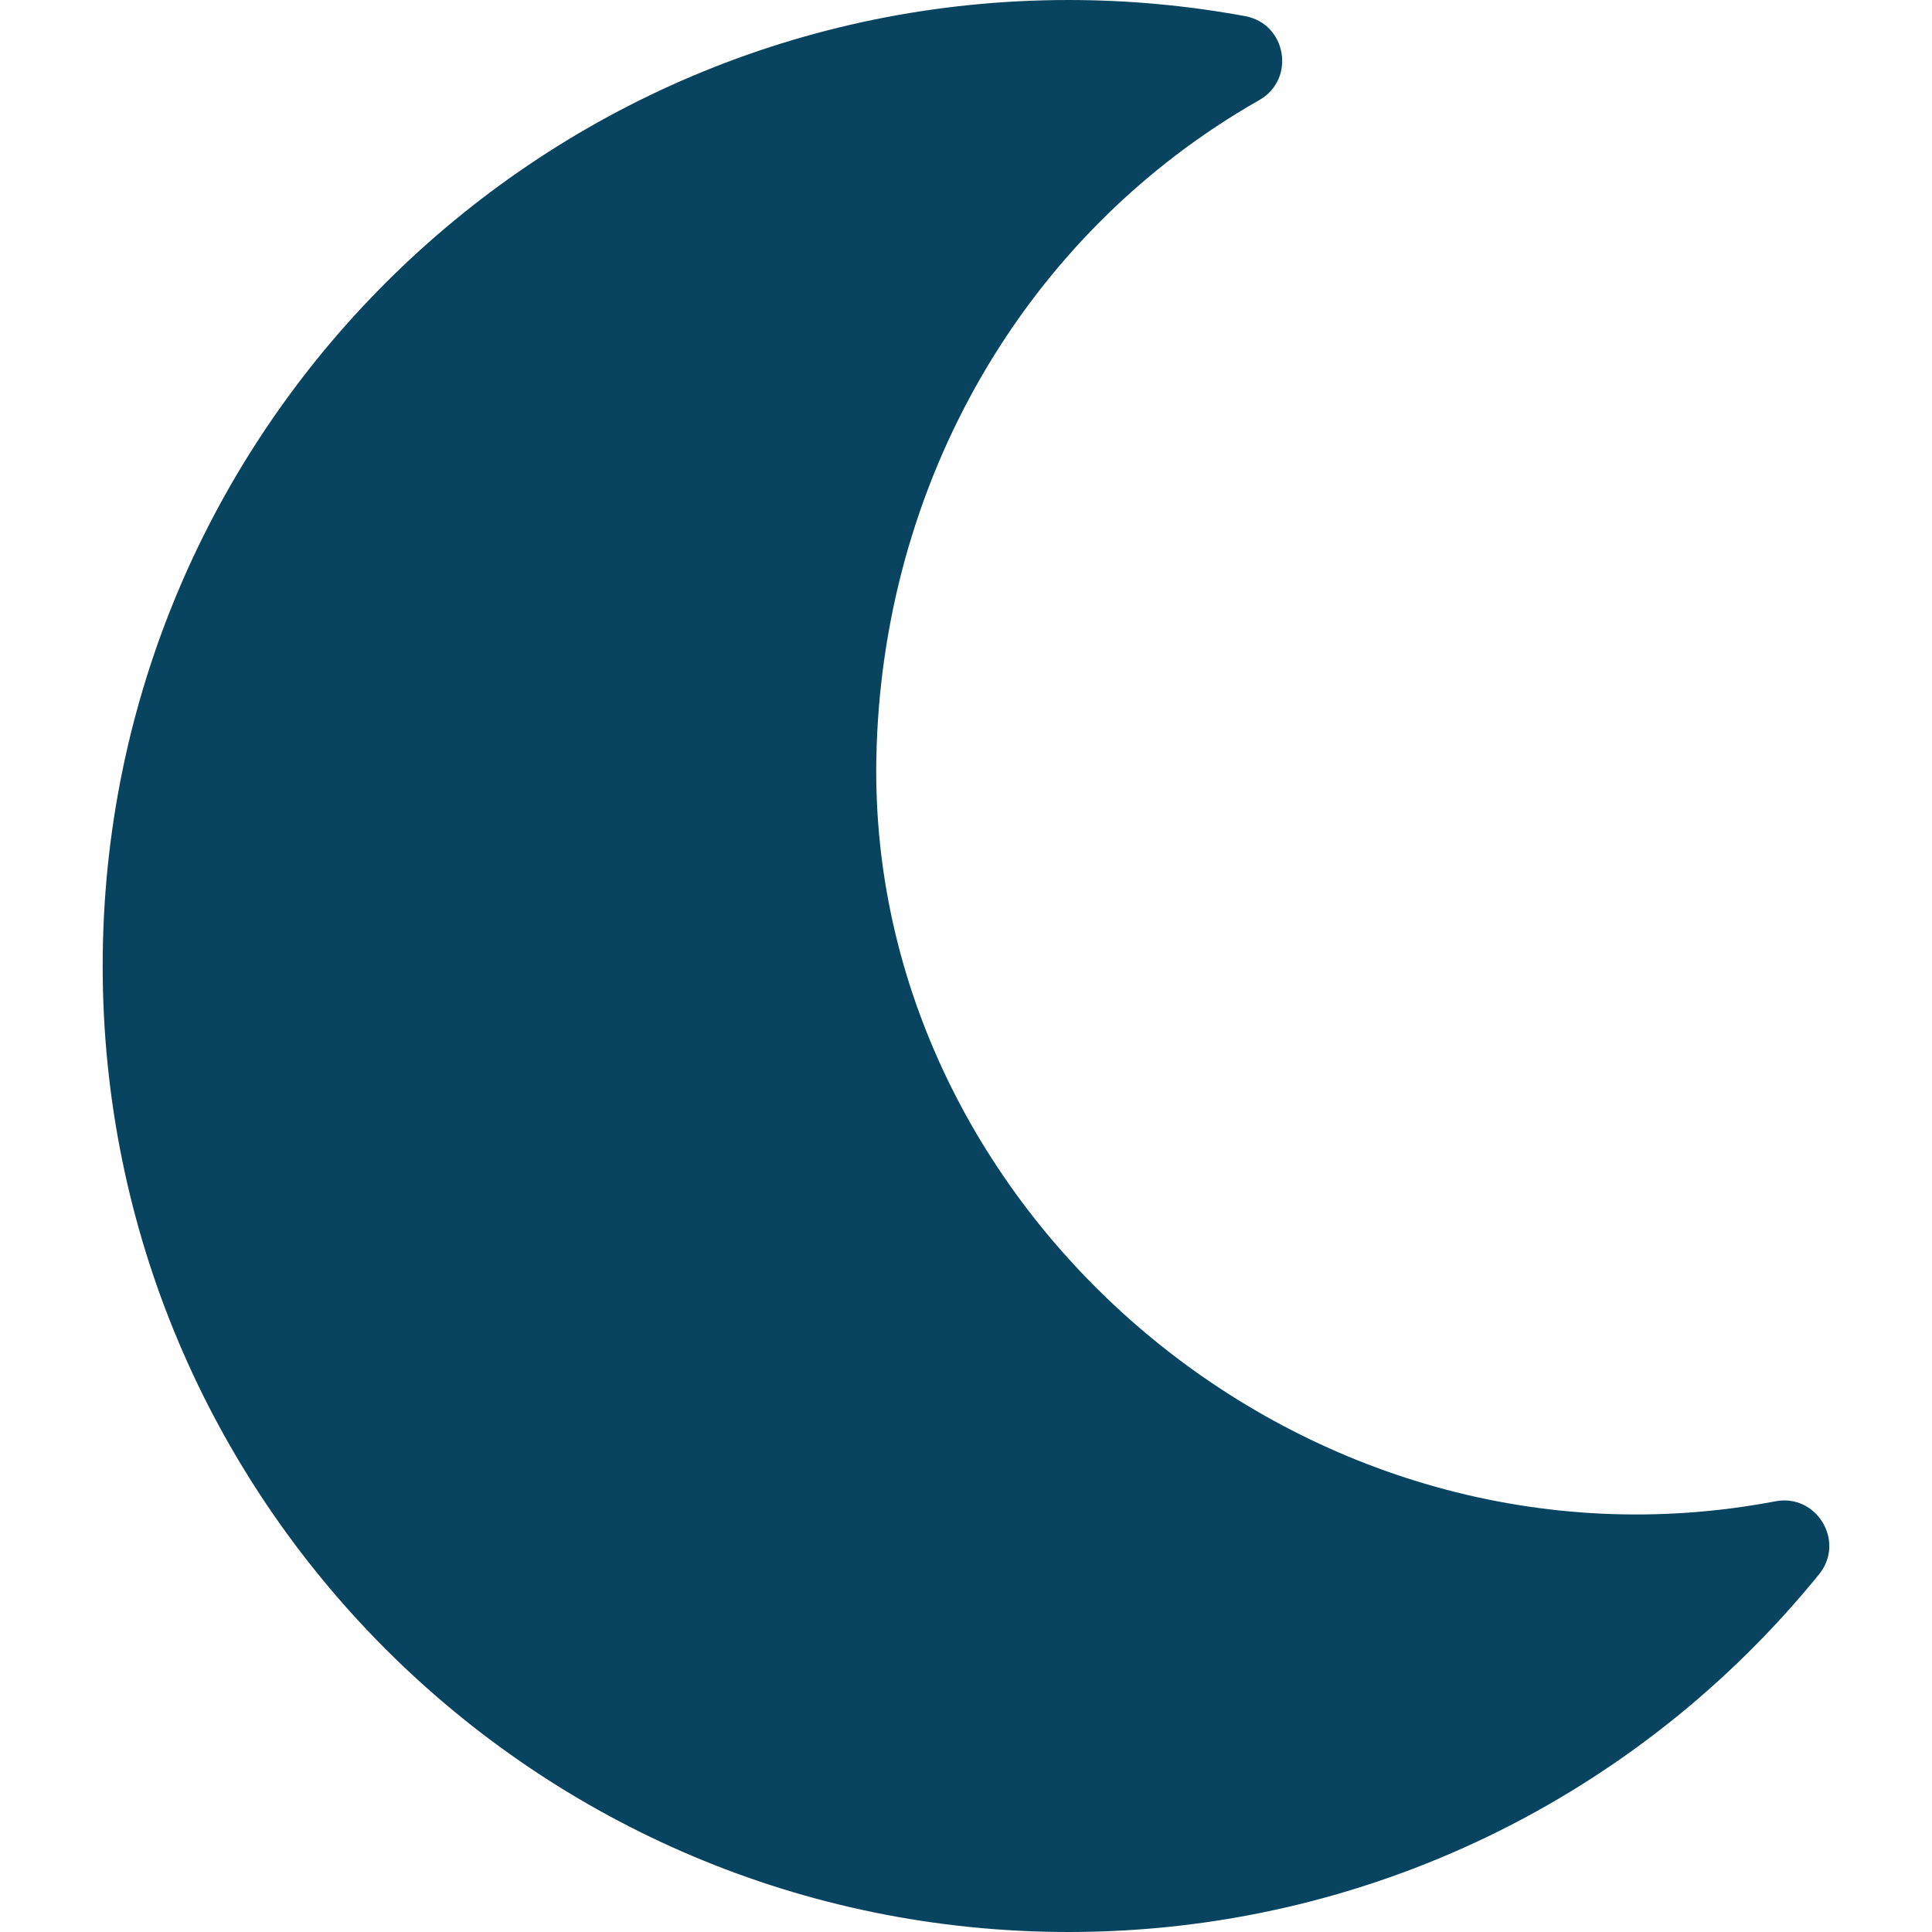
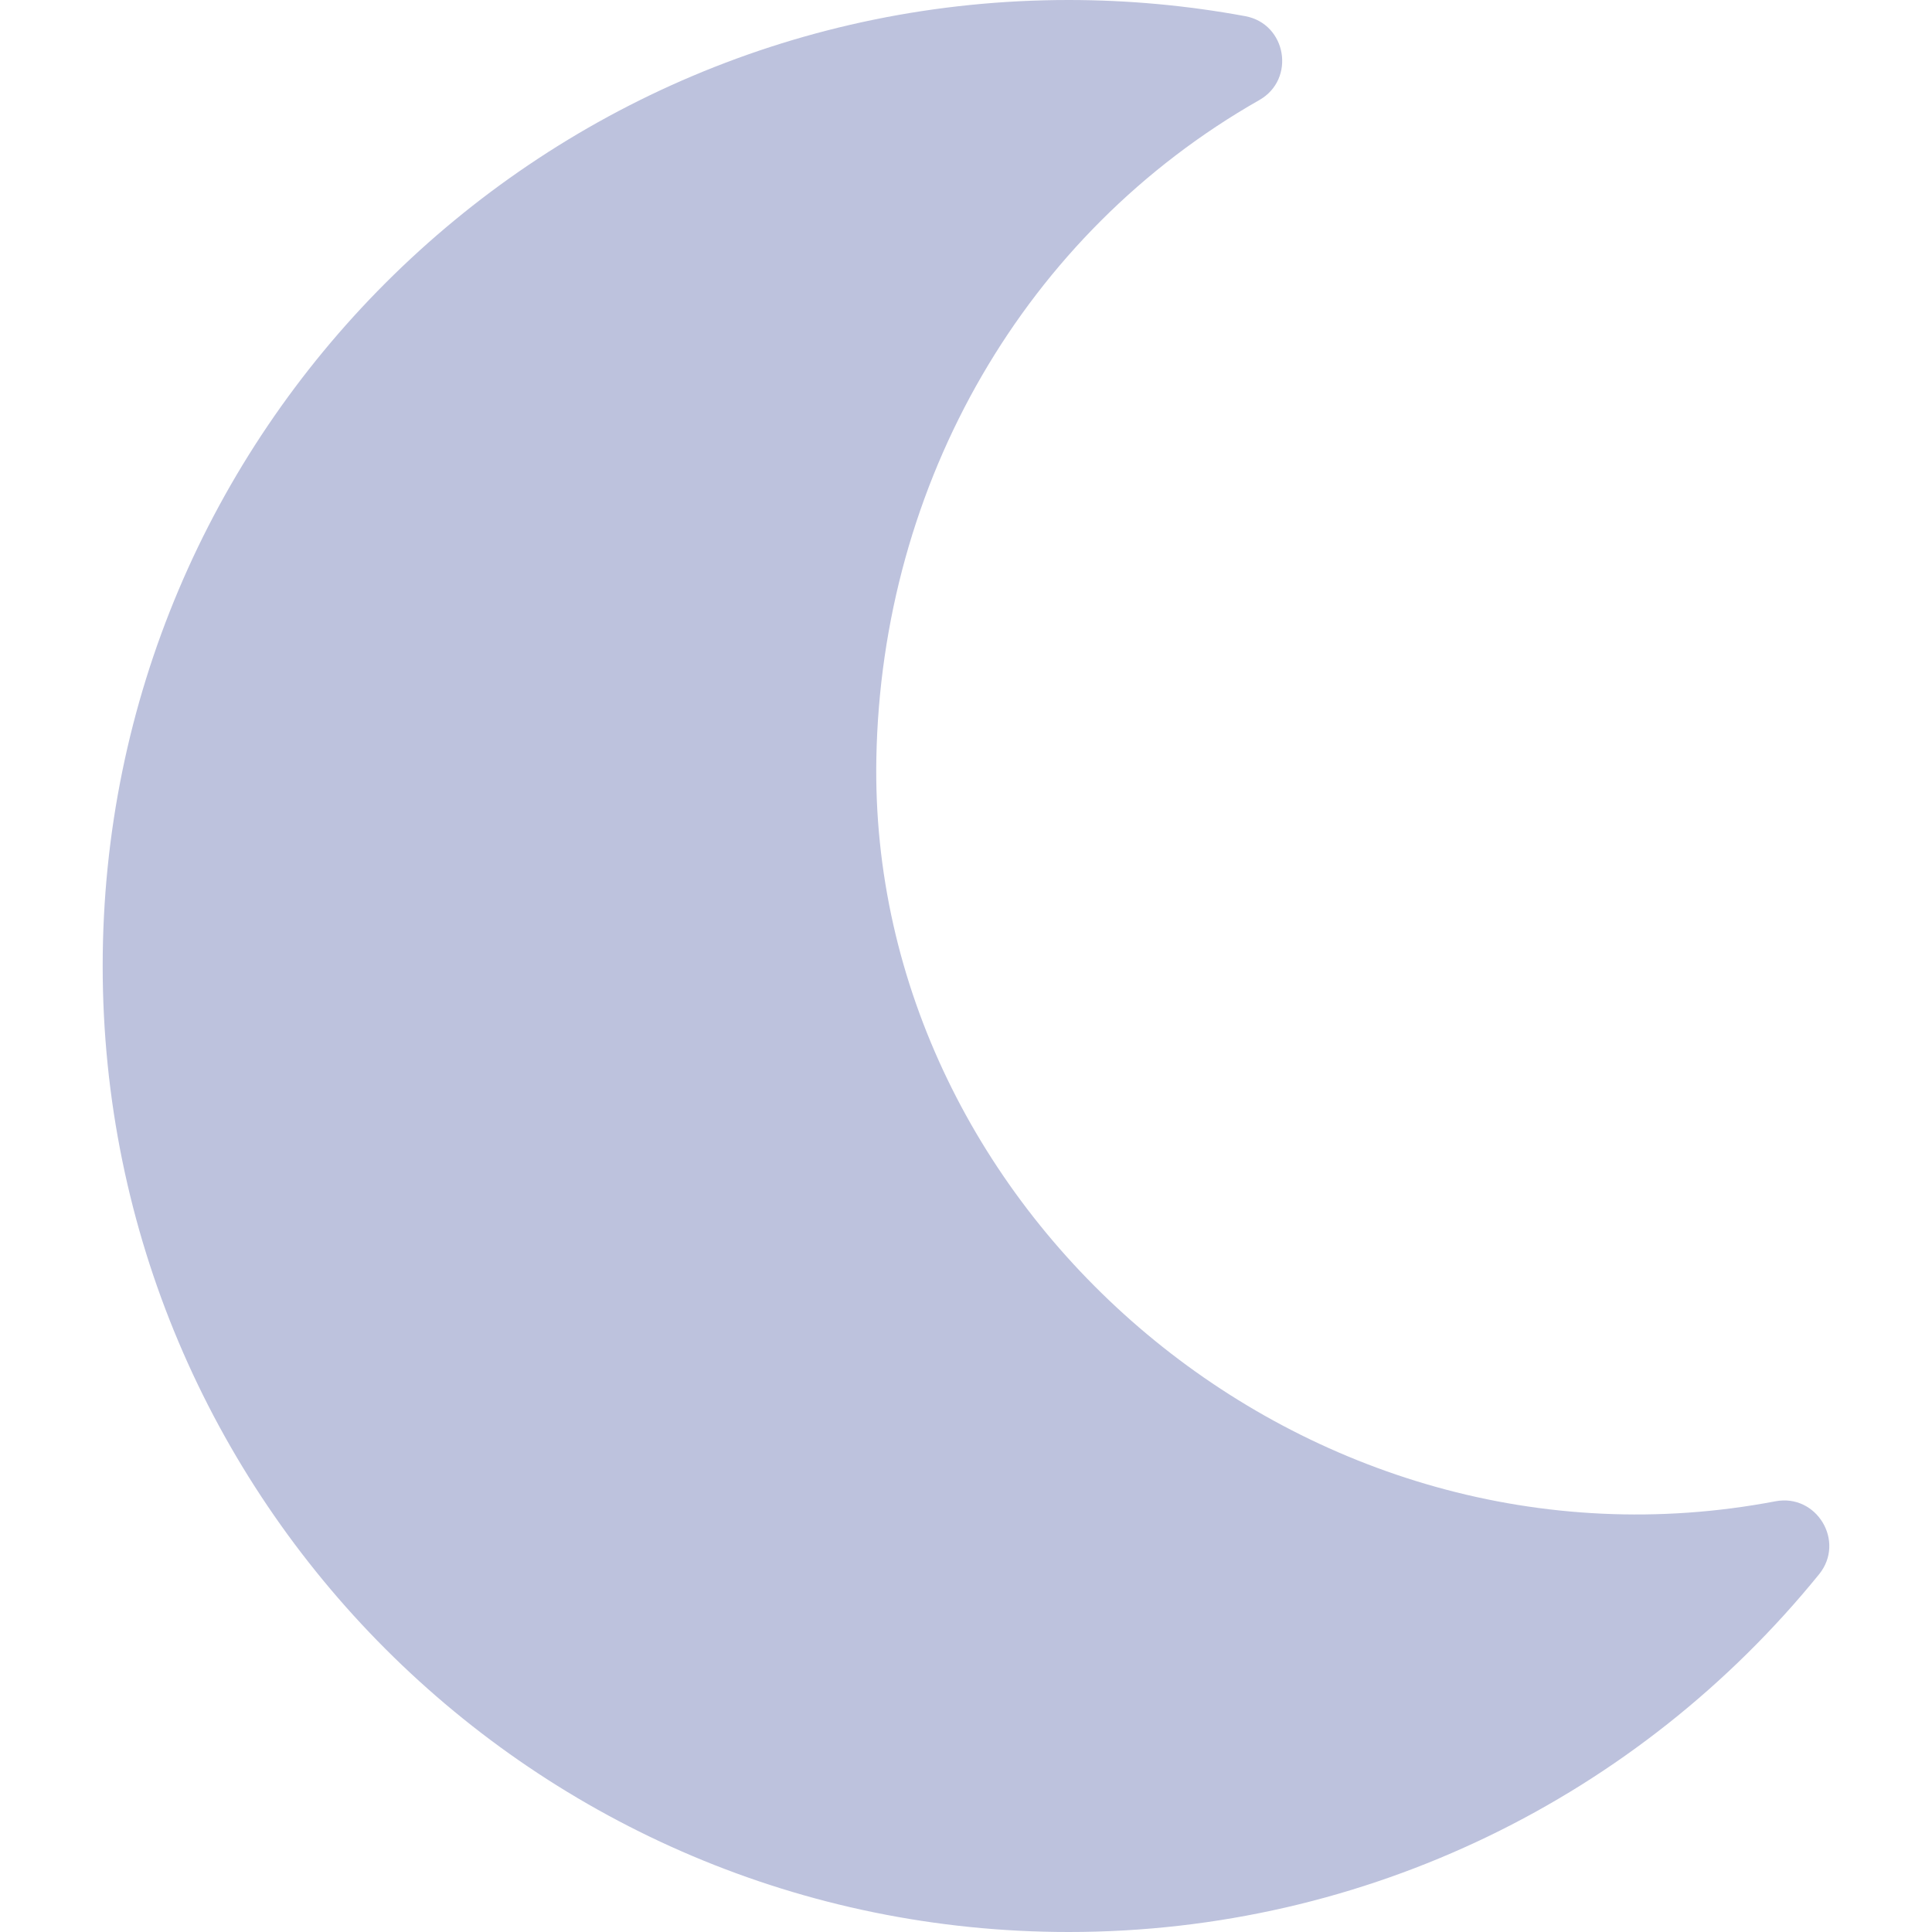
<svg xmlns="http://www.w3.org/2000/svg" aria-hidden="true" focusable="false" data-prefix="fas" data-icon="moon" class="svg-inline--fa fa-moon fa-w-16" role="img" viewBox="0 0 512 512">
-   <path d="M 283.211 512 C 362.173 512 434.29 476.075 482.068 417.208 C 489.136 408.5 481.429 395.778 470.506 397.858 C 346.299 421.504 229.969 321.732 232.244 200.904 C 232.928 164.565 242.715 129.691 260.278 99.453 C 277.614 69.605 302.528 44.274 333.742 26.51 C 343.428 20.998 340.992 6.313 329.986 4.28 C 314.557 1.435 298.9 0.002 283.211 0 C 141.902 0 27.211 114.511 27.211 256 C 27.211 397.309 141.722 512 283.211 512 Z" style="fill-rule: evenodd; fill: rgb(8, 67, 95);" />
+   <path d="M 283.211 512 C 362.173 512 434.29 476.075 482.068 417.208 C 489.136 408.5 481.429 395.778 470.506 397.858 C 346.299 421.504 229.969 321.732 232.244 200.904 C 232.928 164.565 242.715 129.691 260.278 99.453 C 277.614 69.605 302.528 44.274 333.742 26.51 C 343.428 20.998 340.992 6.313 329.986 4.28 C 314.557 1.435 298.9 0.002 283.211 0 C 141.902 0 27.211 114.511 27.211 256 C 27.211 397.309 141.722 512 283.211 512 Z" style="fill-rule: evenodd; fill: rgb(189, 194, 221);" />
</svg>
